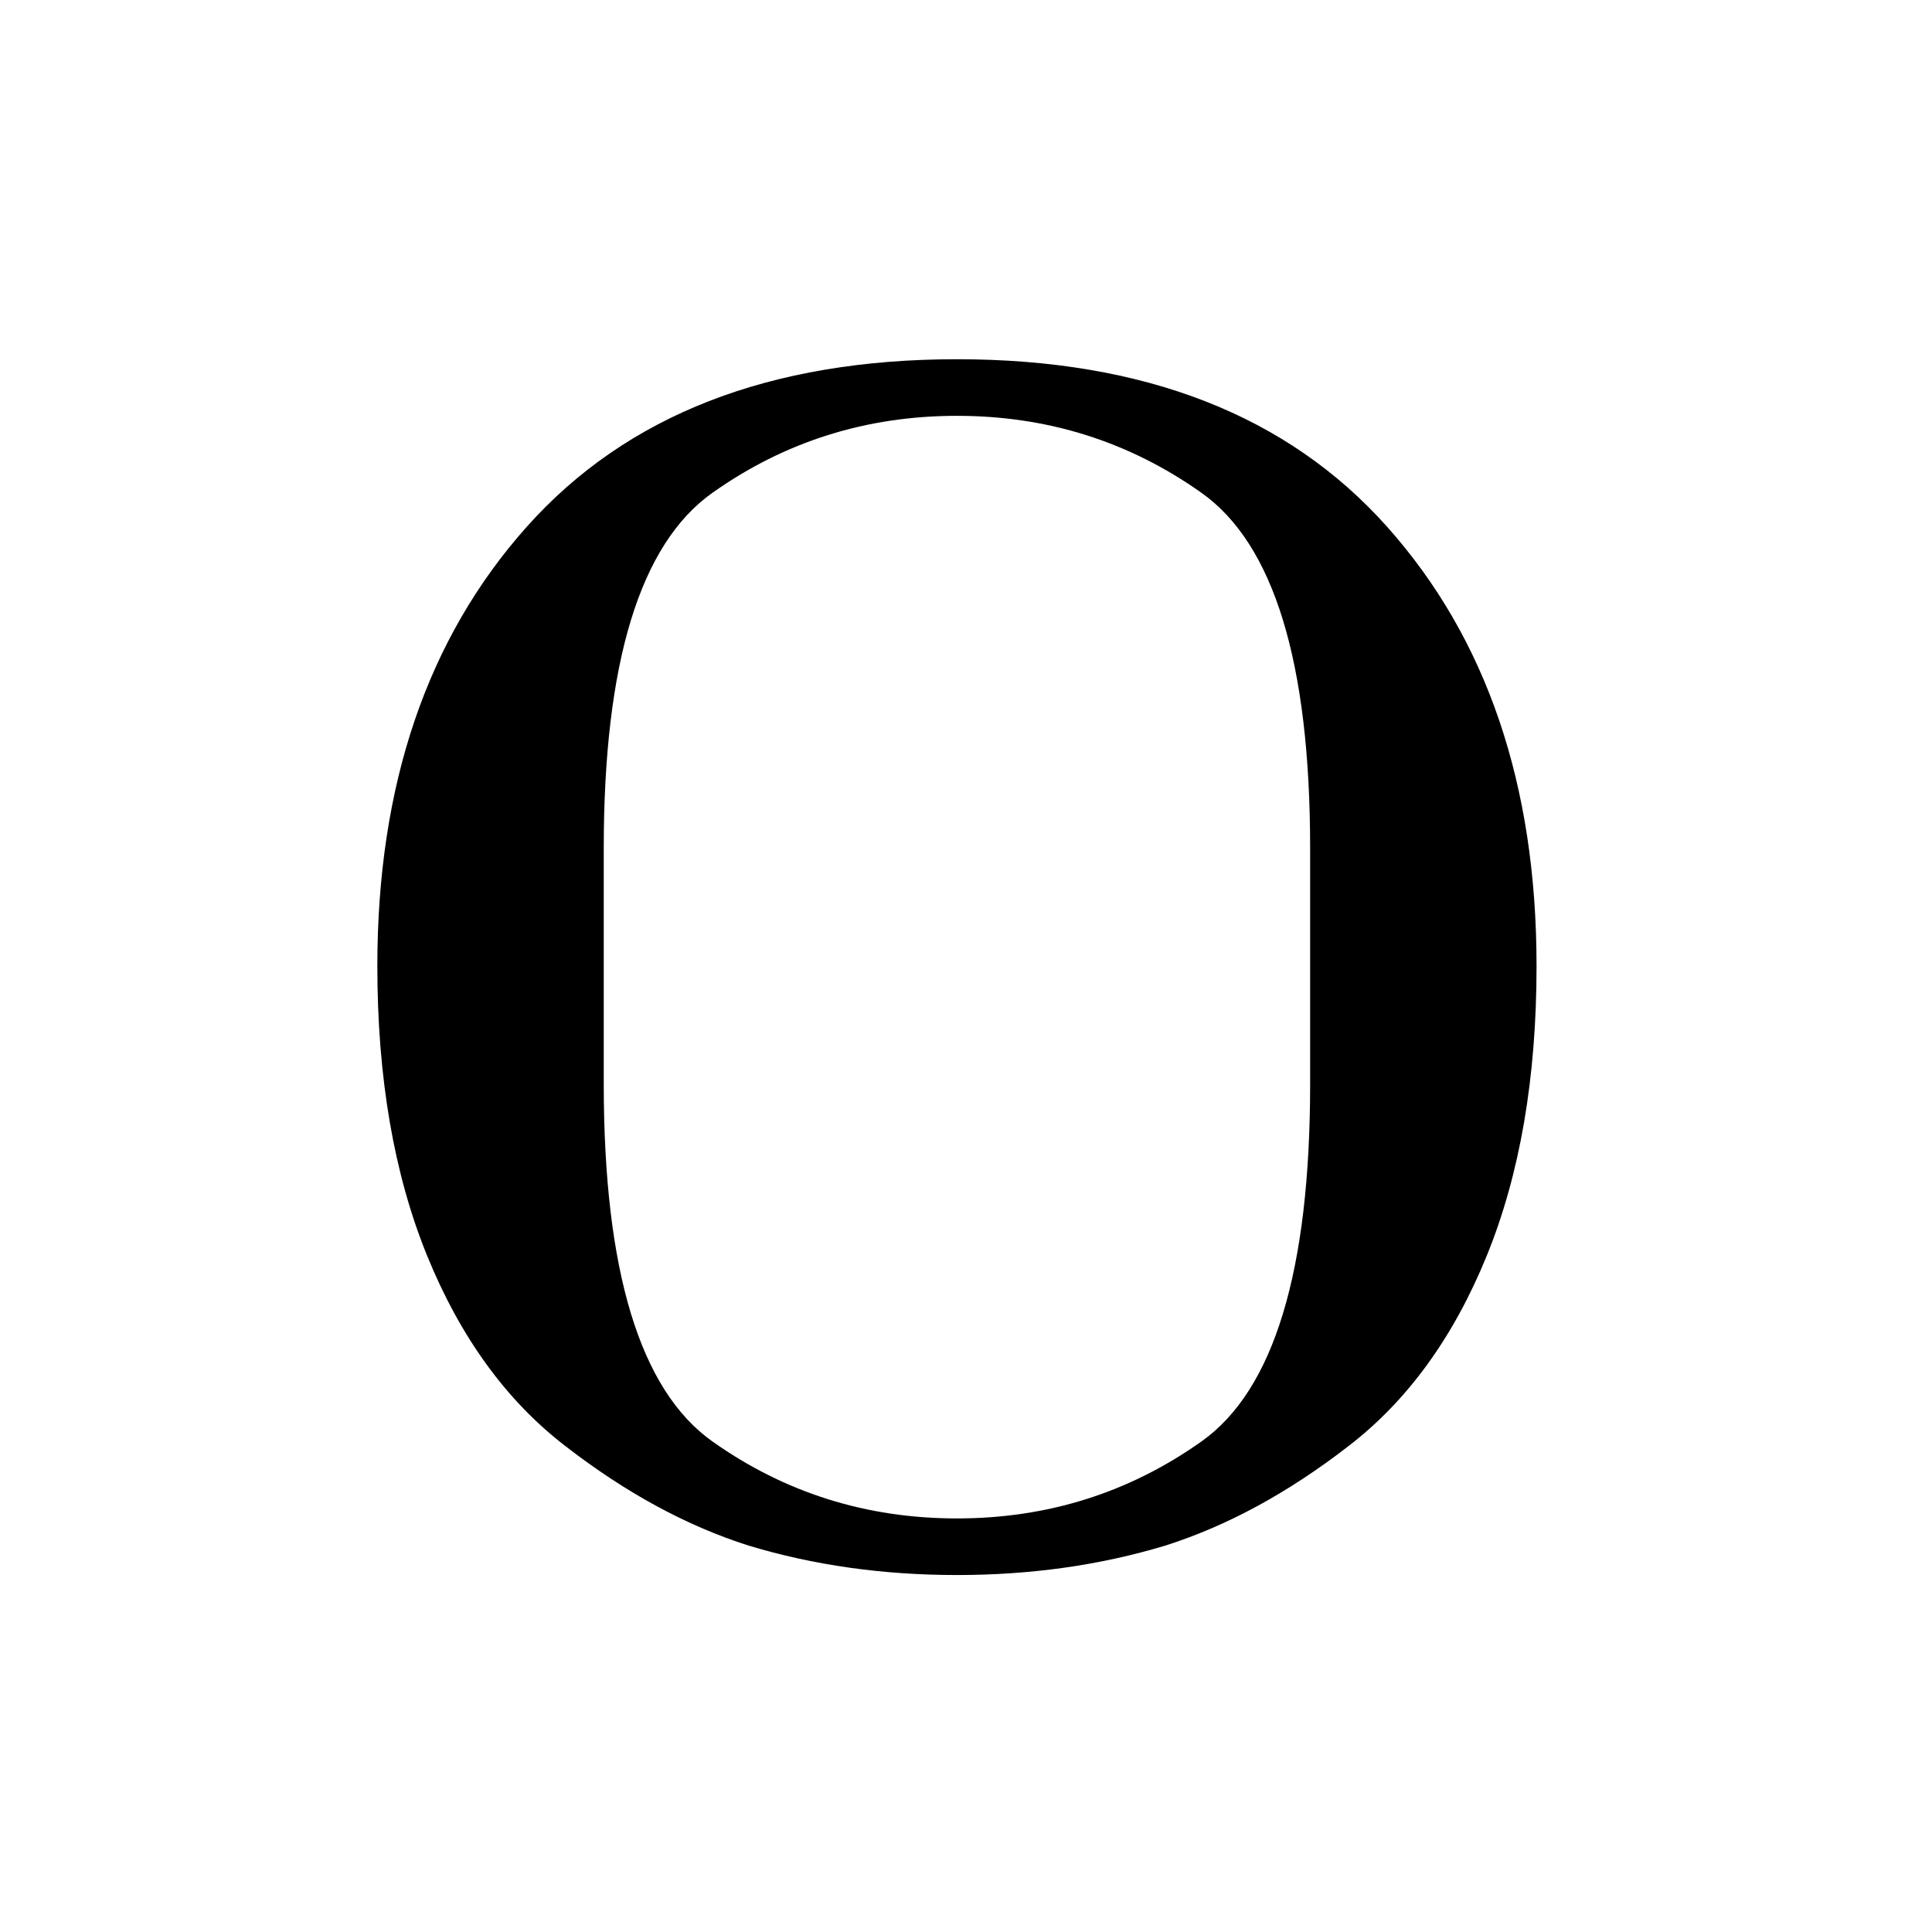
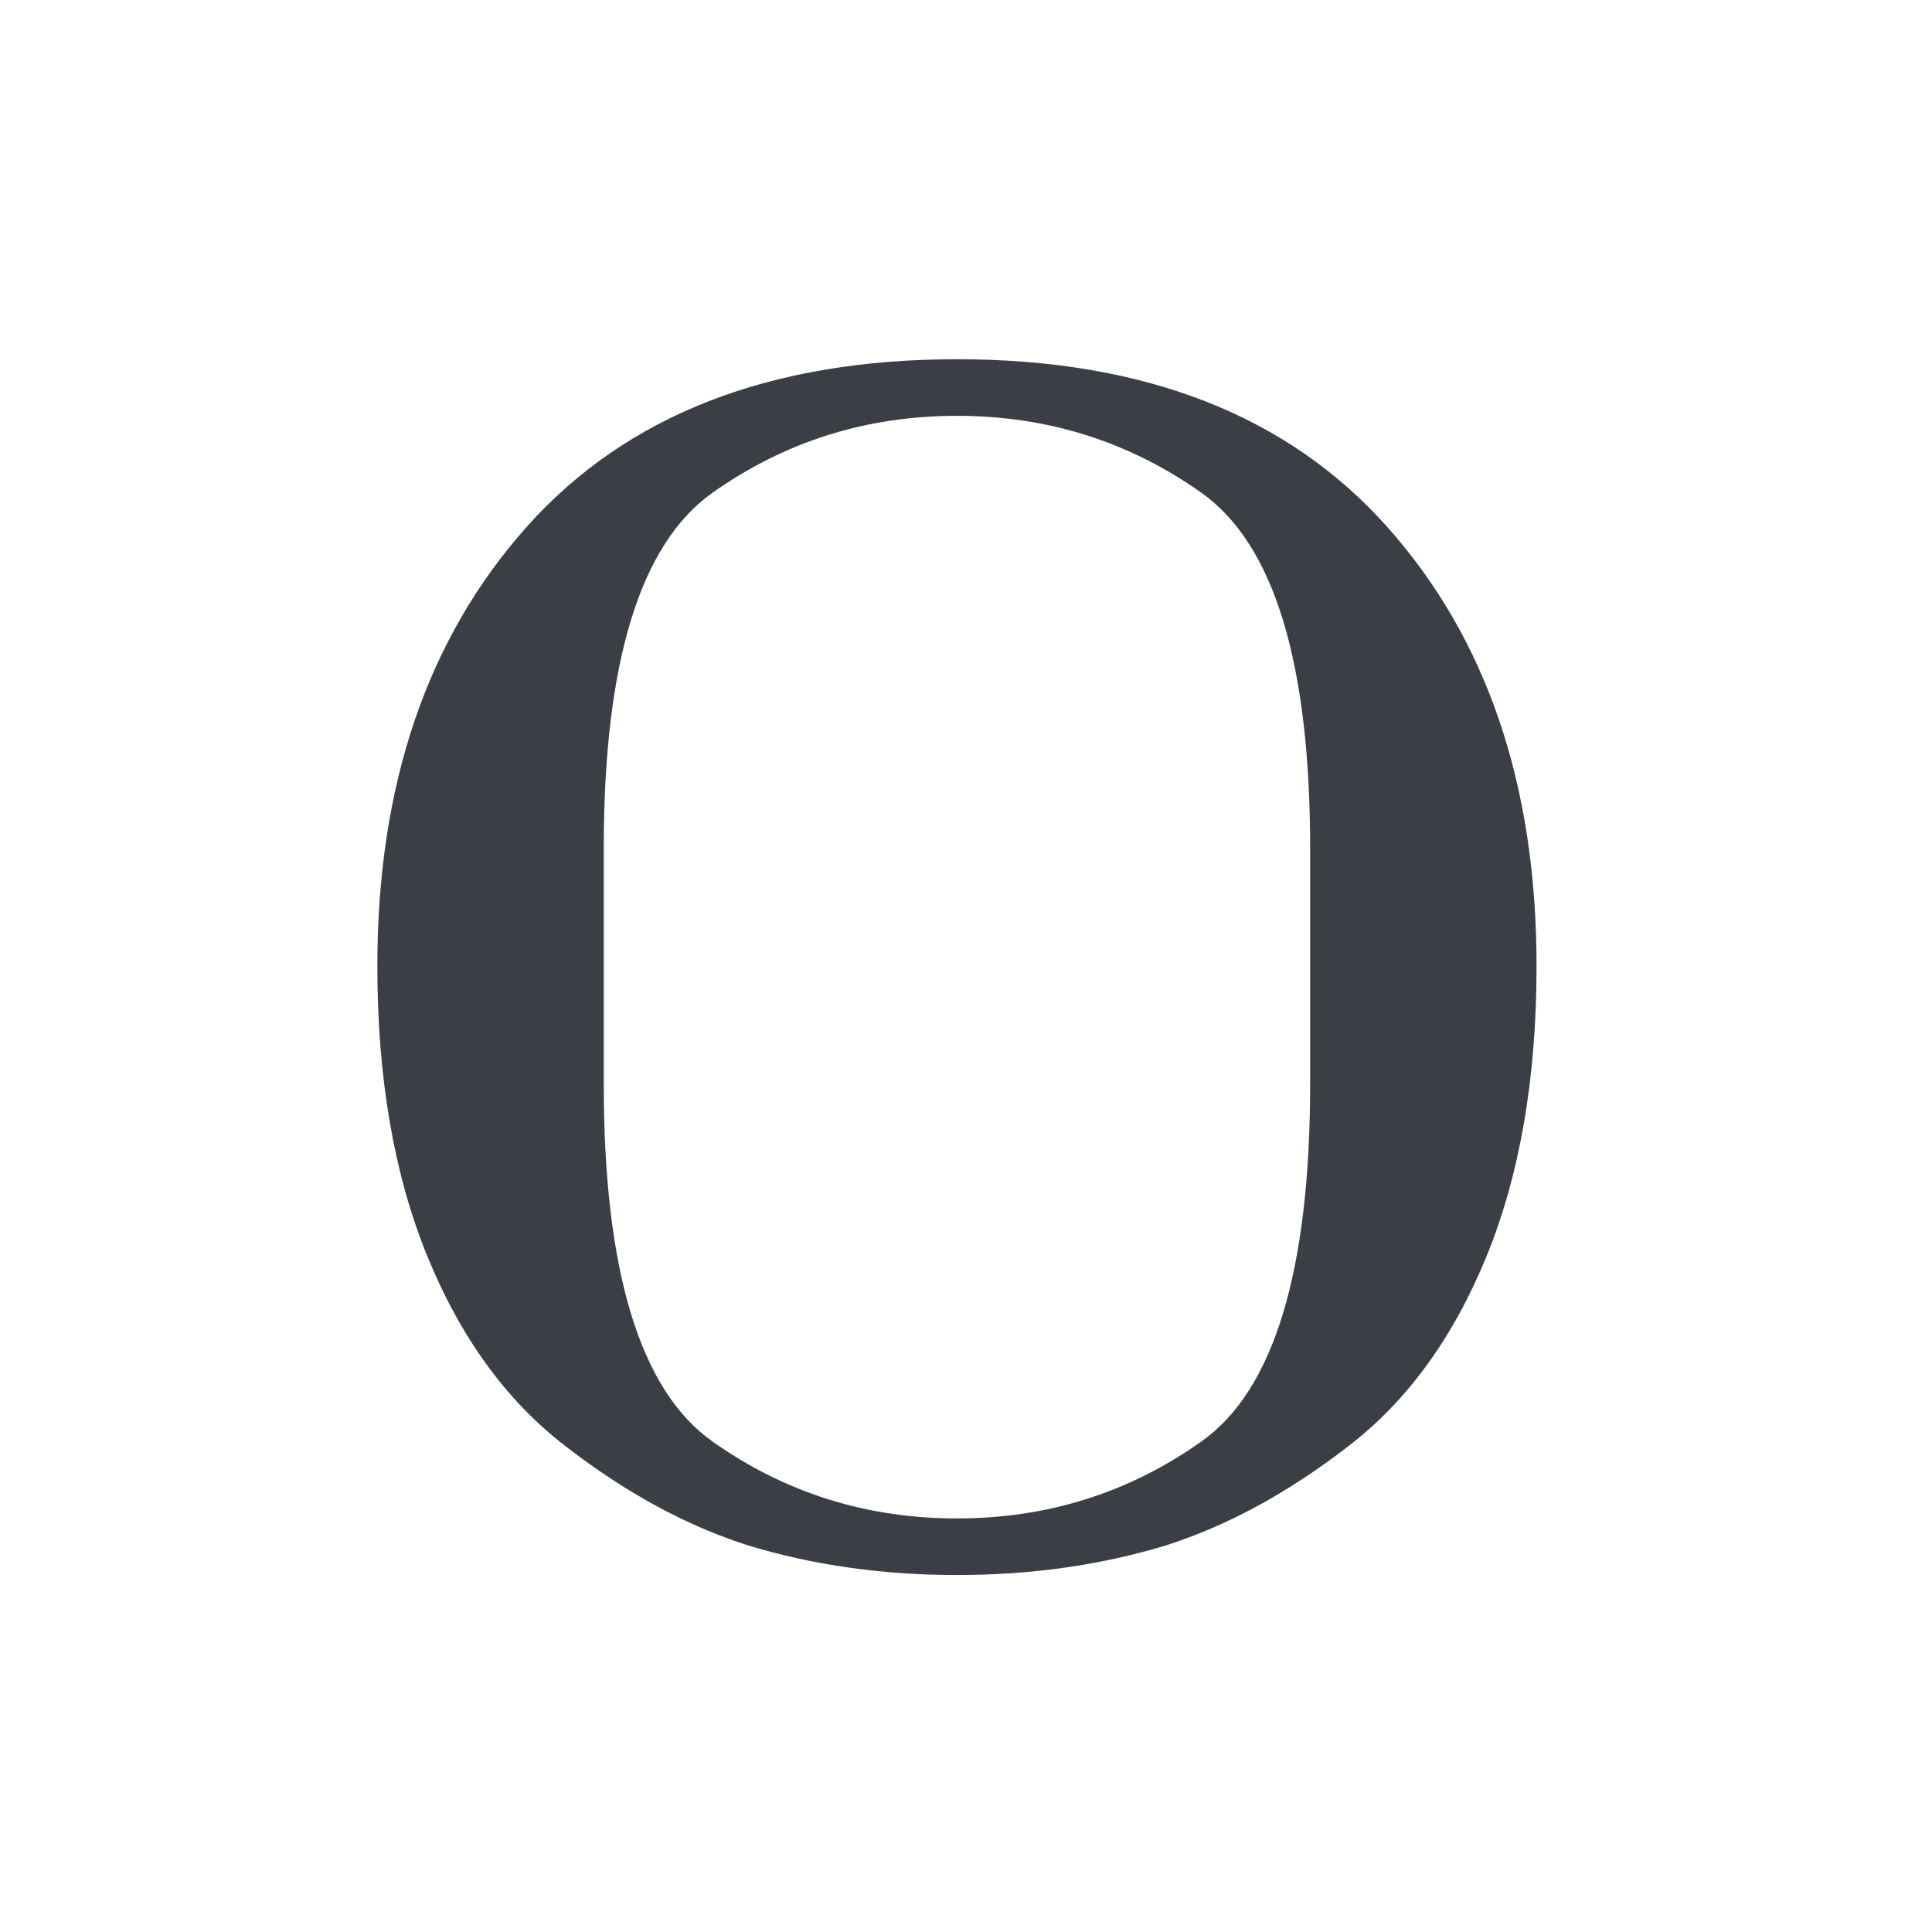
<svg xmlns="http://www.w3.org/2000/svg" width="128" height="128" id="svg2" version="1.1">
  <defs id="defs4" />
  <g id="layer1" transform="translate(0,-924.3622)">
    <g id="g3232" transform="matrix(0.15,0,0,-0.15,25,988.3622)">
-       <path id="path3234" d="m 256,-244 q 60,0 108,34 48,34 48,158 V 52 q 0,123 -48,157 -48,34 -108,34 -60,0 -108,-34 Q 100,175 100,52 V -52 q 0,-124 48,-158 48,-34 108,-34 z m 0,512 q 124,0 190,-74 66,-74 66,-194 0,-74 -22,-128 -22,-54 -61,-84 -40,-31 -81,-44 -43,-13 -92,-13 -49,0 -92,13 -41,13 -81,44 -39,30 -61,84 Q 0,-74 0,0 q 0,120 66,194 66,74 190,74 z" style="fill:currentColor" />
+       <path id="path3234" d="m 256,-244 q 60,0 108,34 48,34 48,158 V 52 q 0,123 -48,157 -48,34 -108,34 -60,0 -108,-34 Q 100,175 100,52 V -52 q 0,-124 48,-158 48,-34 108,-34 z m 0,512 q 124,0 190,-74 66,-74 66,-194 0,-74 -22,-128 -22,-54 -61,-84 -40,-31 -81,-44 -43,-13 -92,-13 -49,0 -92,13 -41,13 -81,44 -39,30 -61,84 Q 0,-74 0,0 q 0,120 66,194 66,74 190,74 z" style="fill:#3b3f45" />
    </g>
  </g>
</svg>
